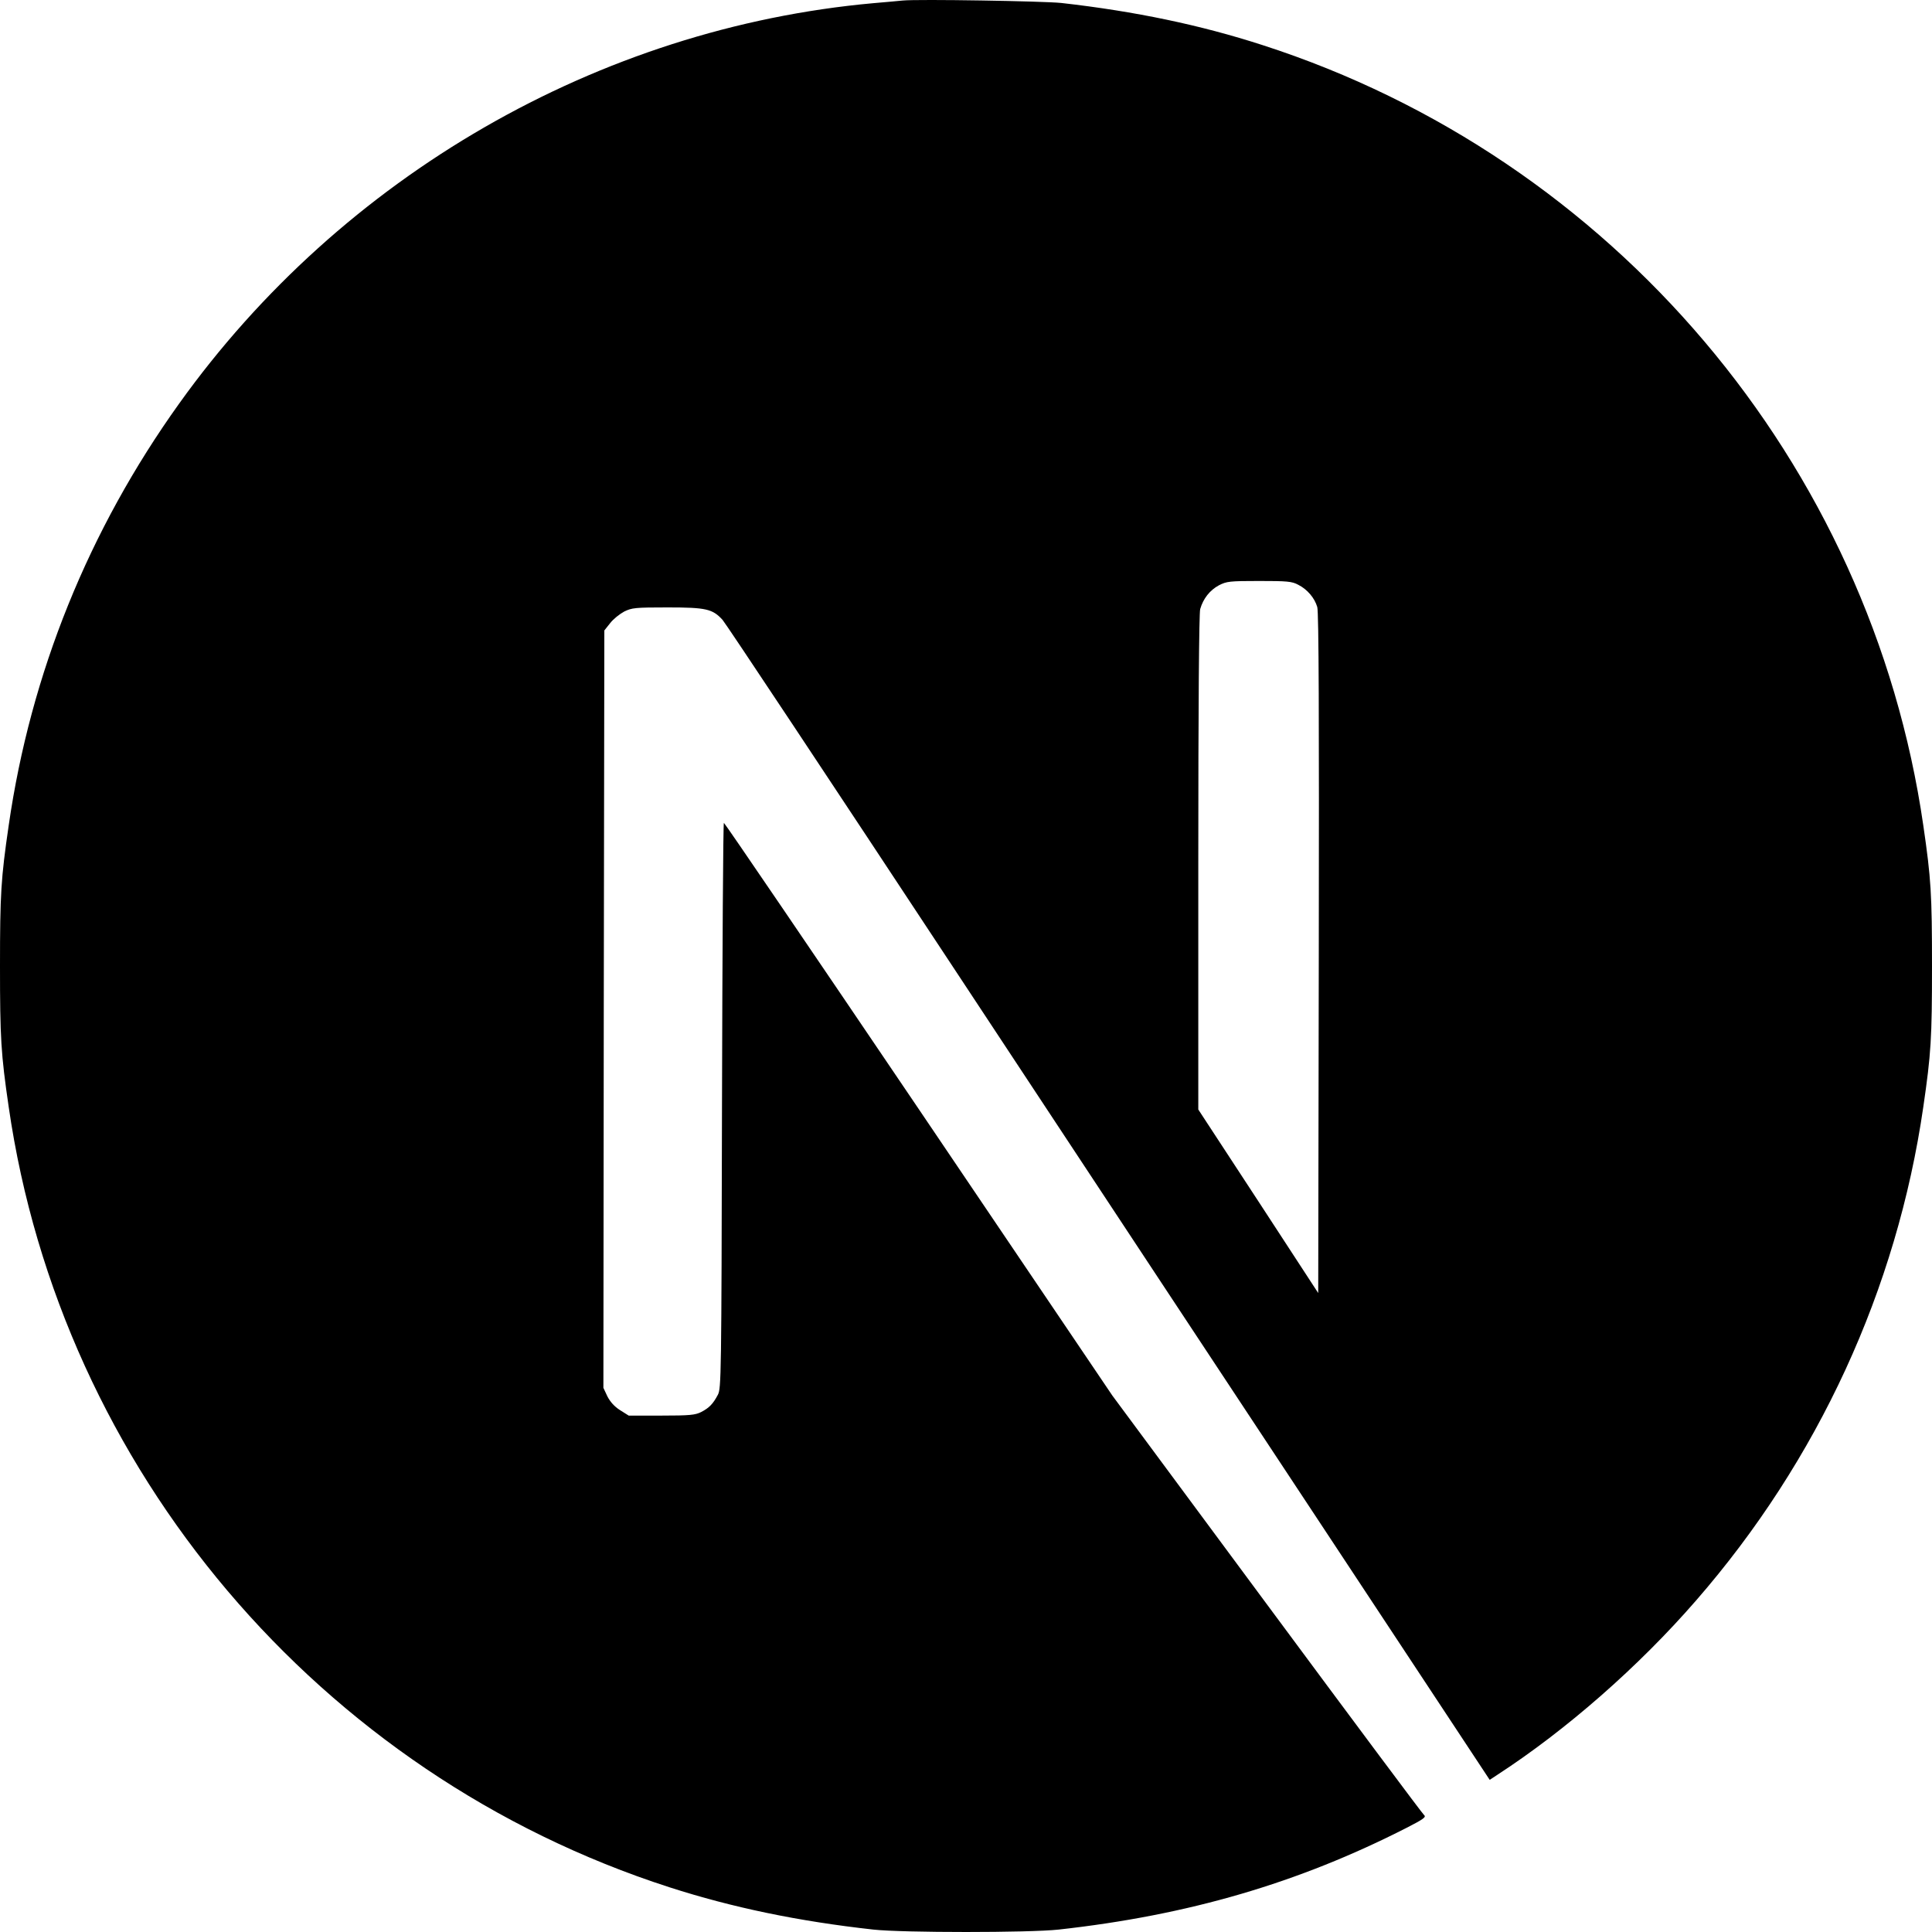
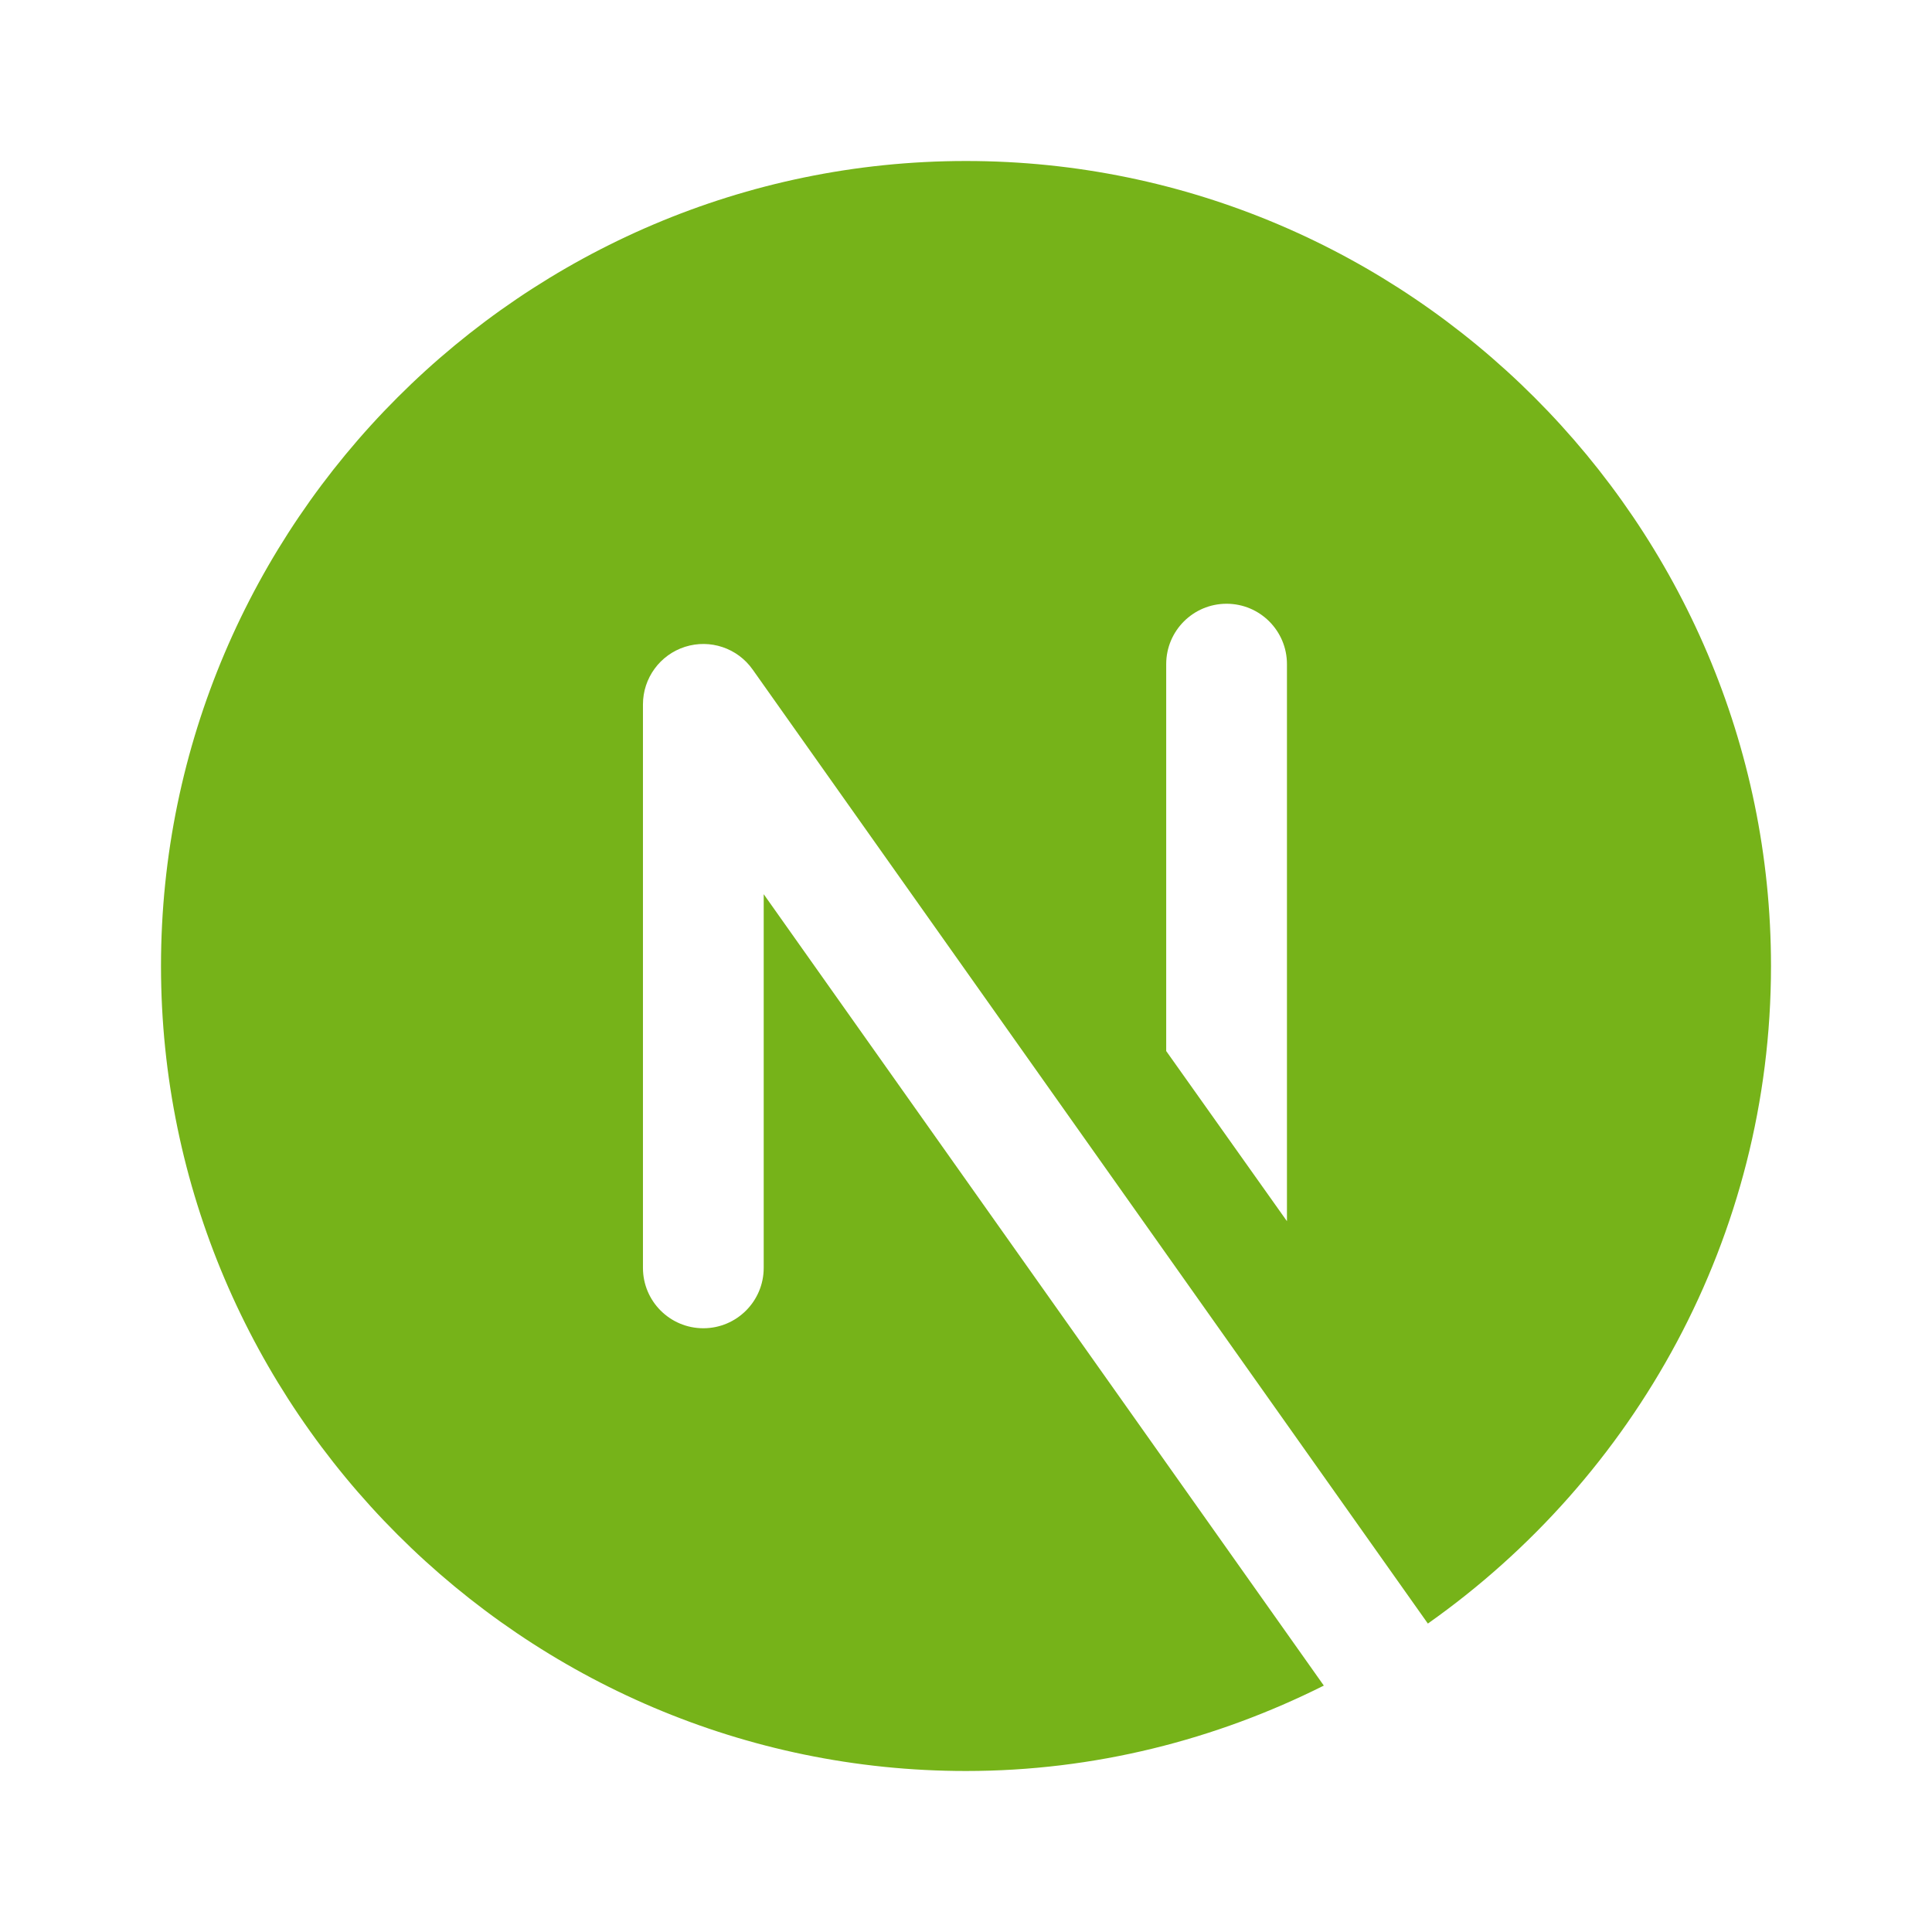
- <svg xmlns="http://www.w3.org/2000/svg" width="256" height="256" viewBox="0 0 256 256" fill="none">
-   <path d="M119.617 0.069C119.066 0.119 117.315 0.294 115.738 0.419C79.377 3.697 45.319 23.313 23.748 53.463C11.736 70.227 4.054 89.243 1.151 109.385C0.125 116.415 0 118.492 0 128.025C0 137.558 0.125 139.635 1.151 146.666C8.108 194.73 42.316 235.114 88.712 250.076C97.02 252.754 105.778 254.58 115.738 255.681C119.617 256.106 136.383 256.106 140.262 255.681C157.454 253.779 172.018 249.526 186.382 242.195C188.584 241.069 189.01 240.769 188.709 240.518C188.509 240.368 179.125 227.783 167.864 212.57L147.394 184.922L121.744 146.966C107.63 126.098 96.019 109.034 95.919 109.034C95.819 109.009 95.719 125.873 95.668 146.465C95.593 182.52 95.568 183.971 95.118 184.822C94.467 186.048 93.967 186.549 92.916 187.099C92.115 187.499 91.414 187.574 87.636 187.574H83.306L82.155 186.849C81.404 186.373 80.854 185.748 80.479 185.022L79.953 183.896L80.003 133.73L80.078 83.538L80.854 82.562C81.254 82.037 82.105 81.361 82.706 81.036C83.732 80.536 84.132 80.486 88.461 80.486C93.566 80.486 94.417 80.686 95.743 82.137C96.119 82.537 110.007 103.455 126.624 128.651C143.24 153.846 165.962 188.25 177.123 205.139L197.393 235.84L198.419 235.164C207.503 229.259 217.112 220.852 224.719 212.095C240.91 193.504 251.345 170.836 254.849 146.666C255.875 139.635 256 137.558 256 128.025C256 118.492 255.875 116.415 254.849 109.385C247.892 61.32 213.684 20.936 167.288 5.974C159.105 3.322 150.397 1.495 140.637 0.394C138.235 0.144 121.694 -0.131 119.617 0.069ZM172.018 77.483C173.219 78.084 174.195 79.235 174.545 80.436C174.746 81.086 174.796 94.998 174.746 126.349L174.671 171.336L166.738 159.176L158.78 147.016V114.314C158.78 93.171 158.88 81.286 159.03 80.711C159.431 79.31 160.307 78.209 161.508 77.558C162.534 77.033 162.909 76.983 166.838 76.983C170.542 76.983 171.192 77.033 172.018 77.483Z" fill="black" />
+ <svg xmlns="http://www.w3.org/2000/svg" x="0px" y="0px" width="100" height="100" viewBox="0,0,256,256">
+   <g fill="#76b319" fill-rule="nonzero" stroke="none" stroke-width="1" stroke-linecap="butt" stroke-linejoin="miter" stroke-miterlimit="10" stroke-dasharray="" stroke-dashoffset="0" font-family="none" font-weight="none" font-size="none" text-anchor="none" style="mix-blend-mode: normal">
+     <g transform="scale(5.33333,5.33333)">
+       <path d="M18.974,31.5c0,0.828 -0.671,1.5 -1.5,1.5c-0.829,0 -1.5,-0.672 -1.5,-1.5v-14c0,-0.653 0.423,-1.231 1.045,-1.43c0.625,-0.198 1.302,0.03 1.679,0.563l16.777,23.704c5.142,-3.628 8.525,-9.602 8.525,-16.337c0,-11 -9,-20 -20,-20c-11,0 -20,9 -20,20c0,11 9,20 20,20c3.192,0 6.206,-0.777 8.89,-2.122l-13.916,-19.662zM28.974,16.5c0,-0.828 0.671,-1.5 1.5,-1.5c0.829,0 1.5,0.672 1.5,1.5v13.84l-3,-4.227z" />
+     </g>
+   </g>
</svg>
